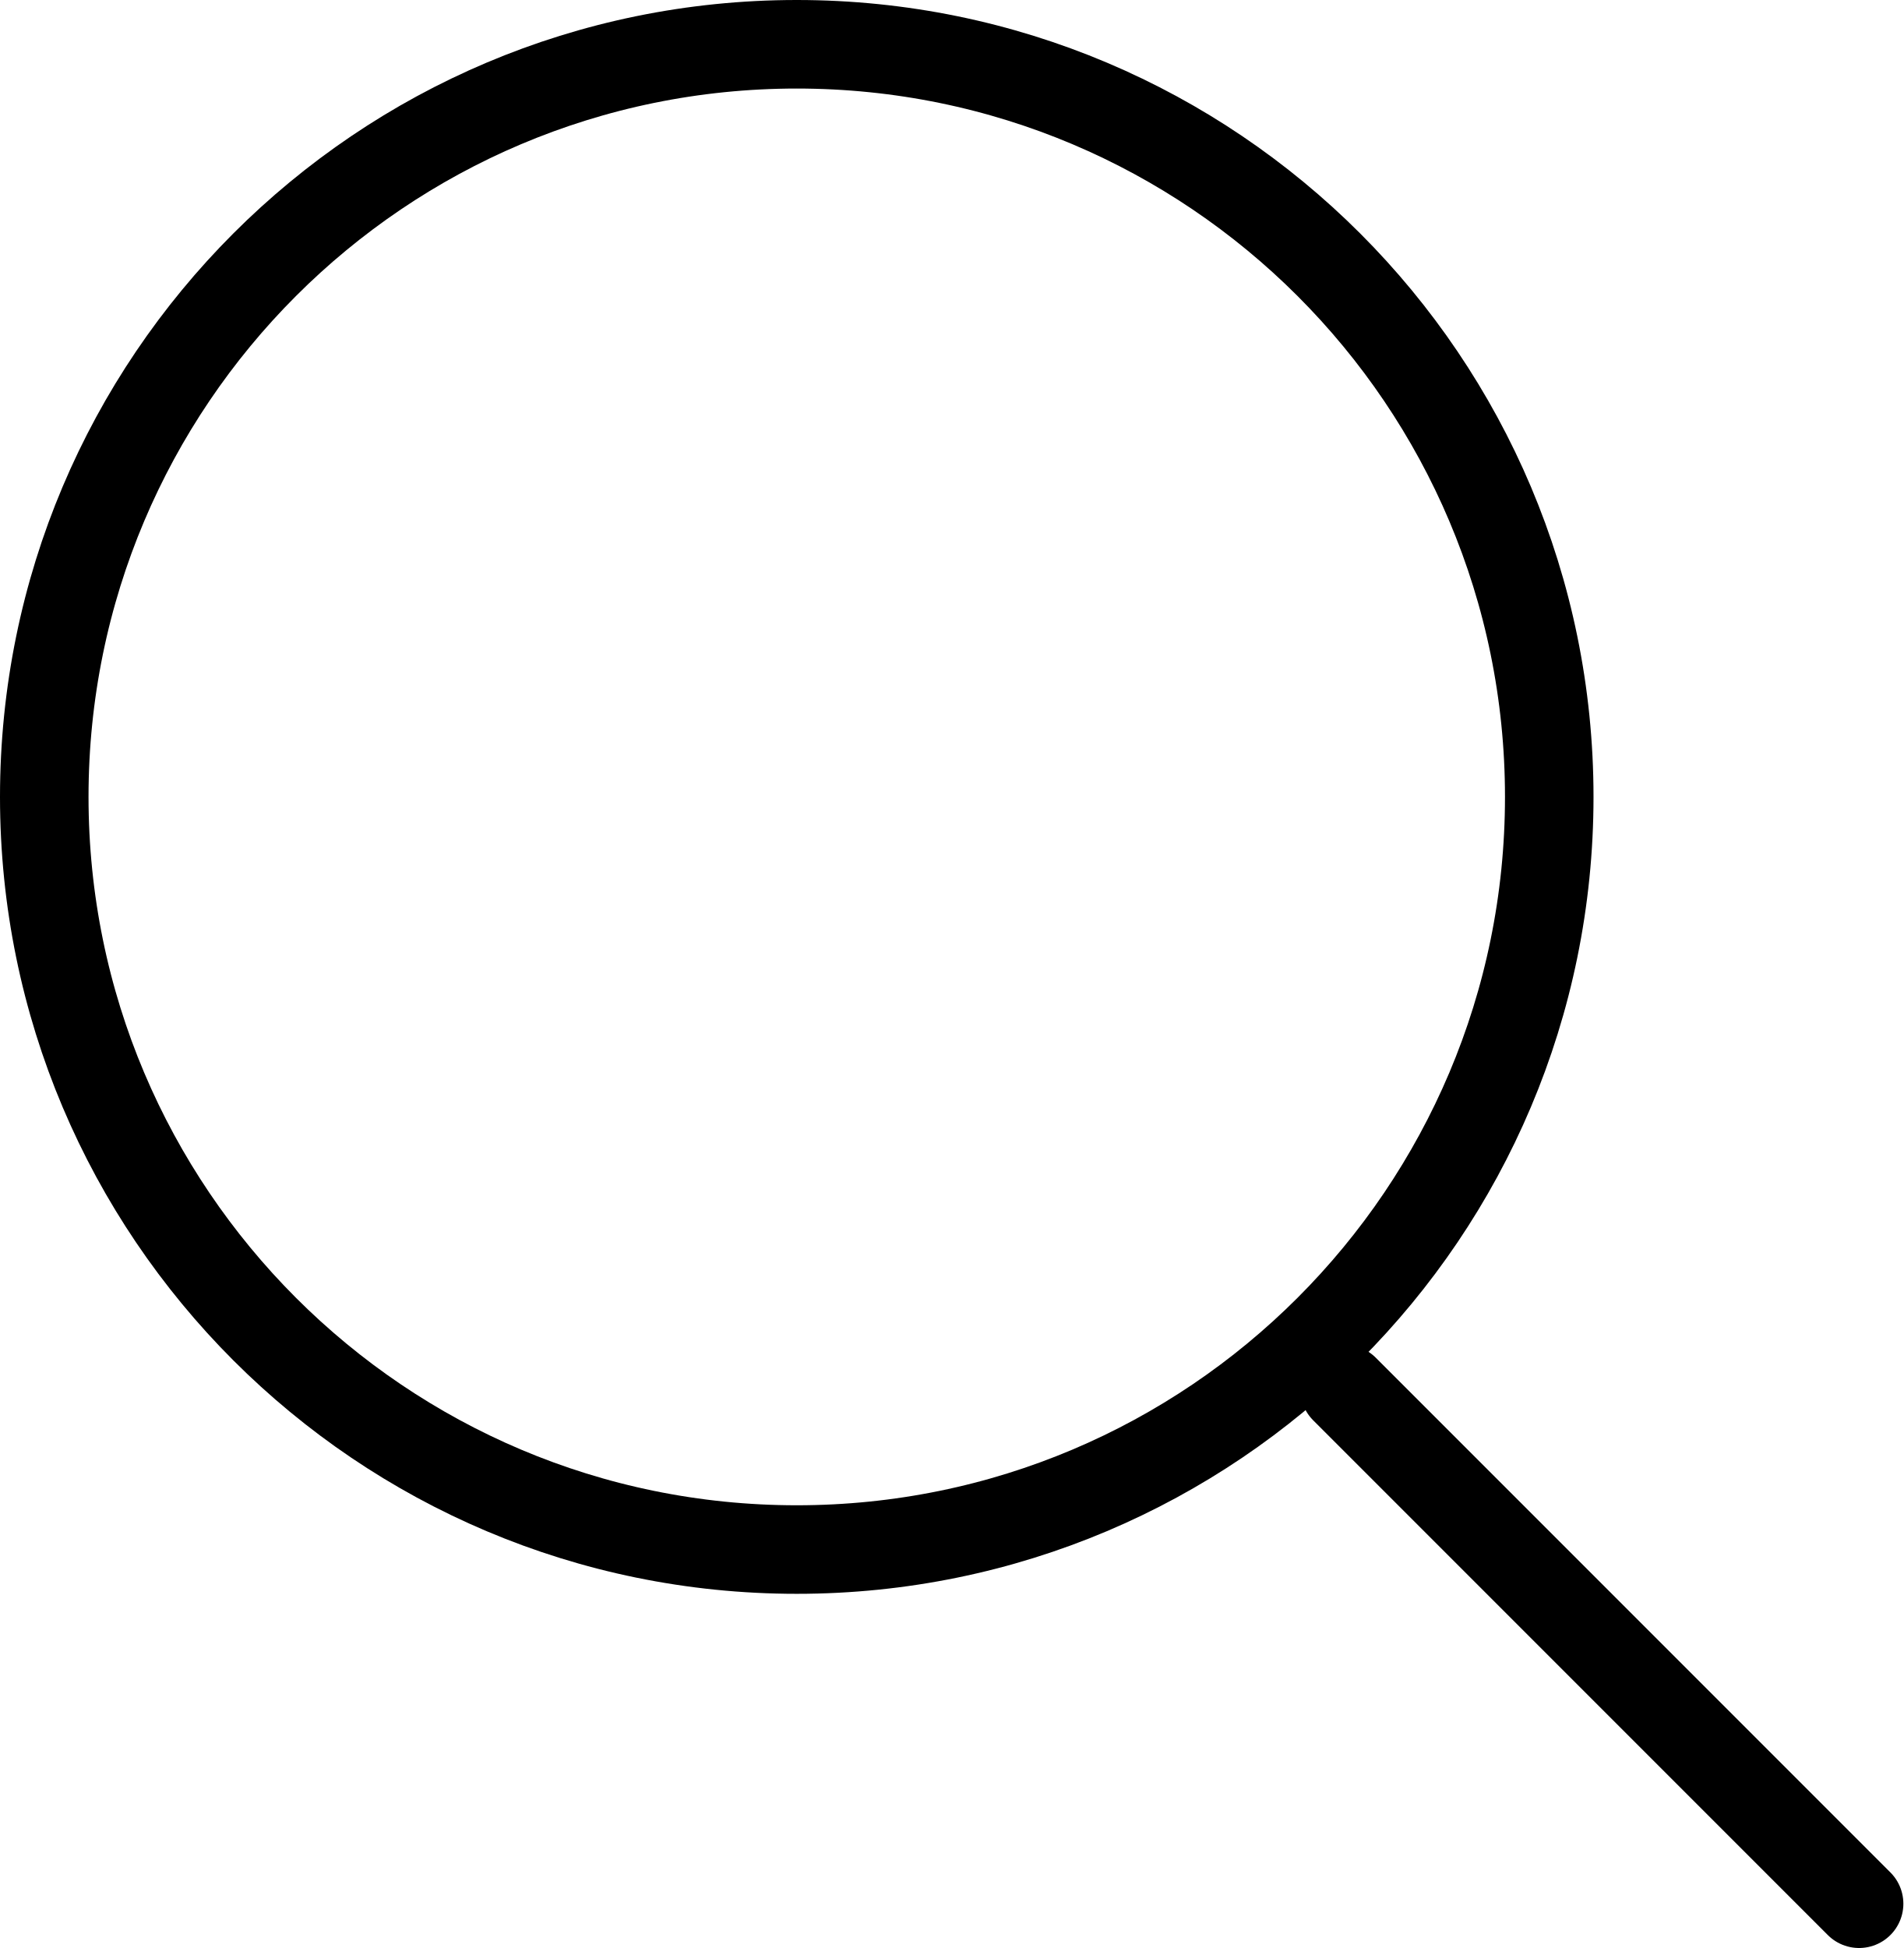
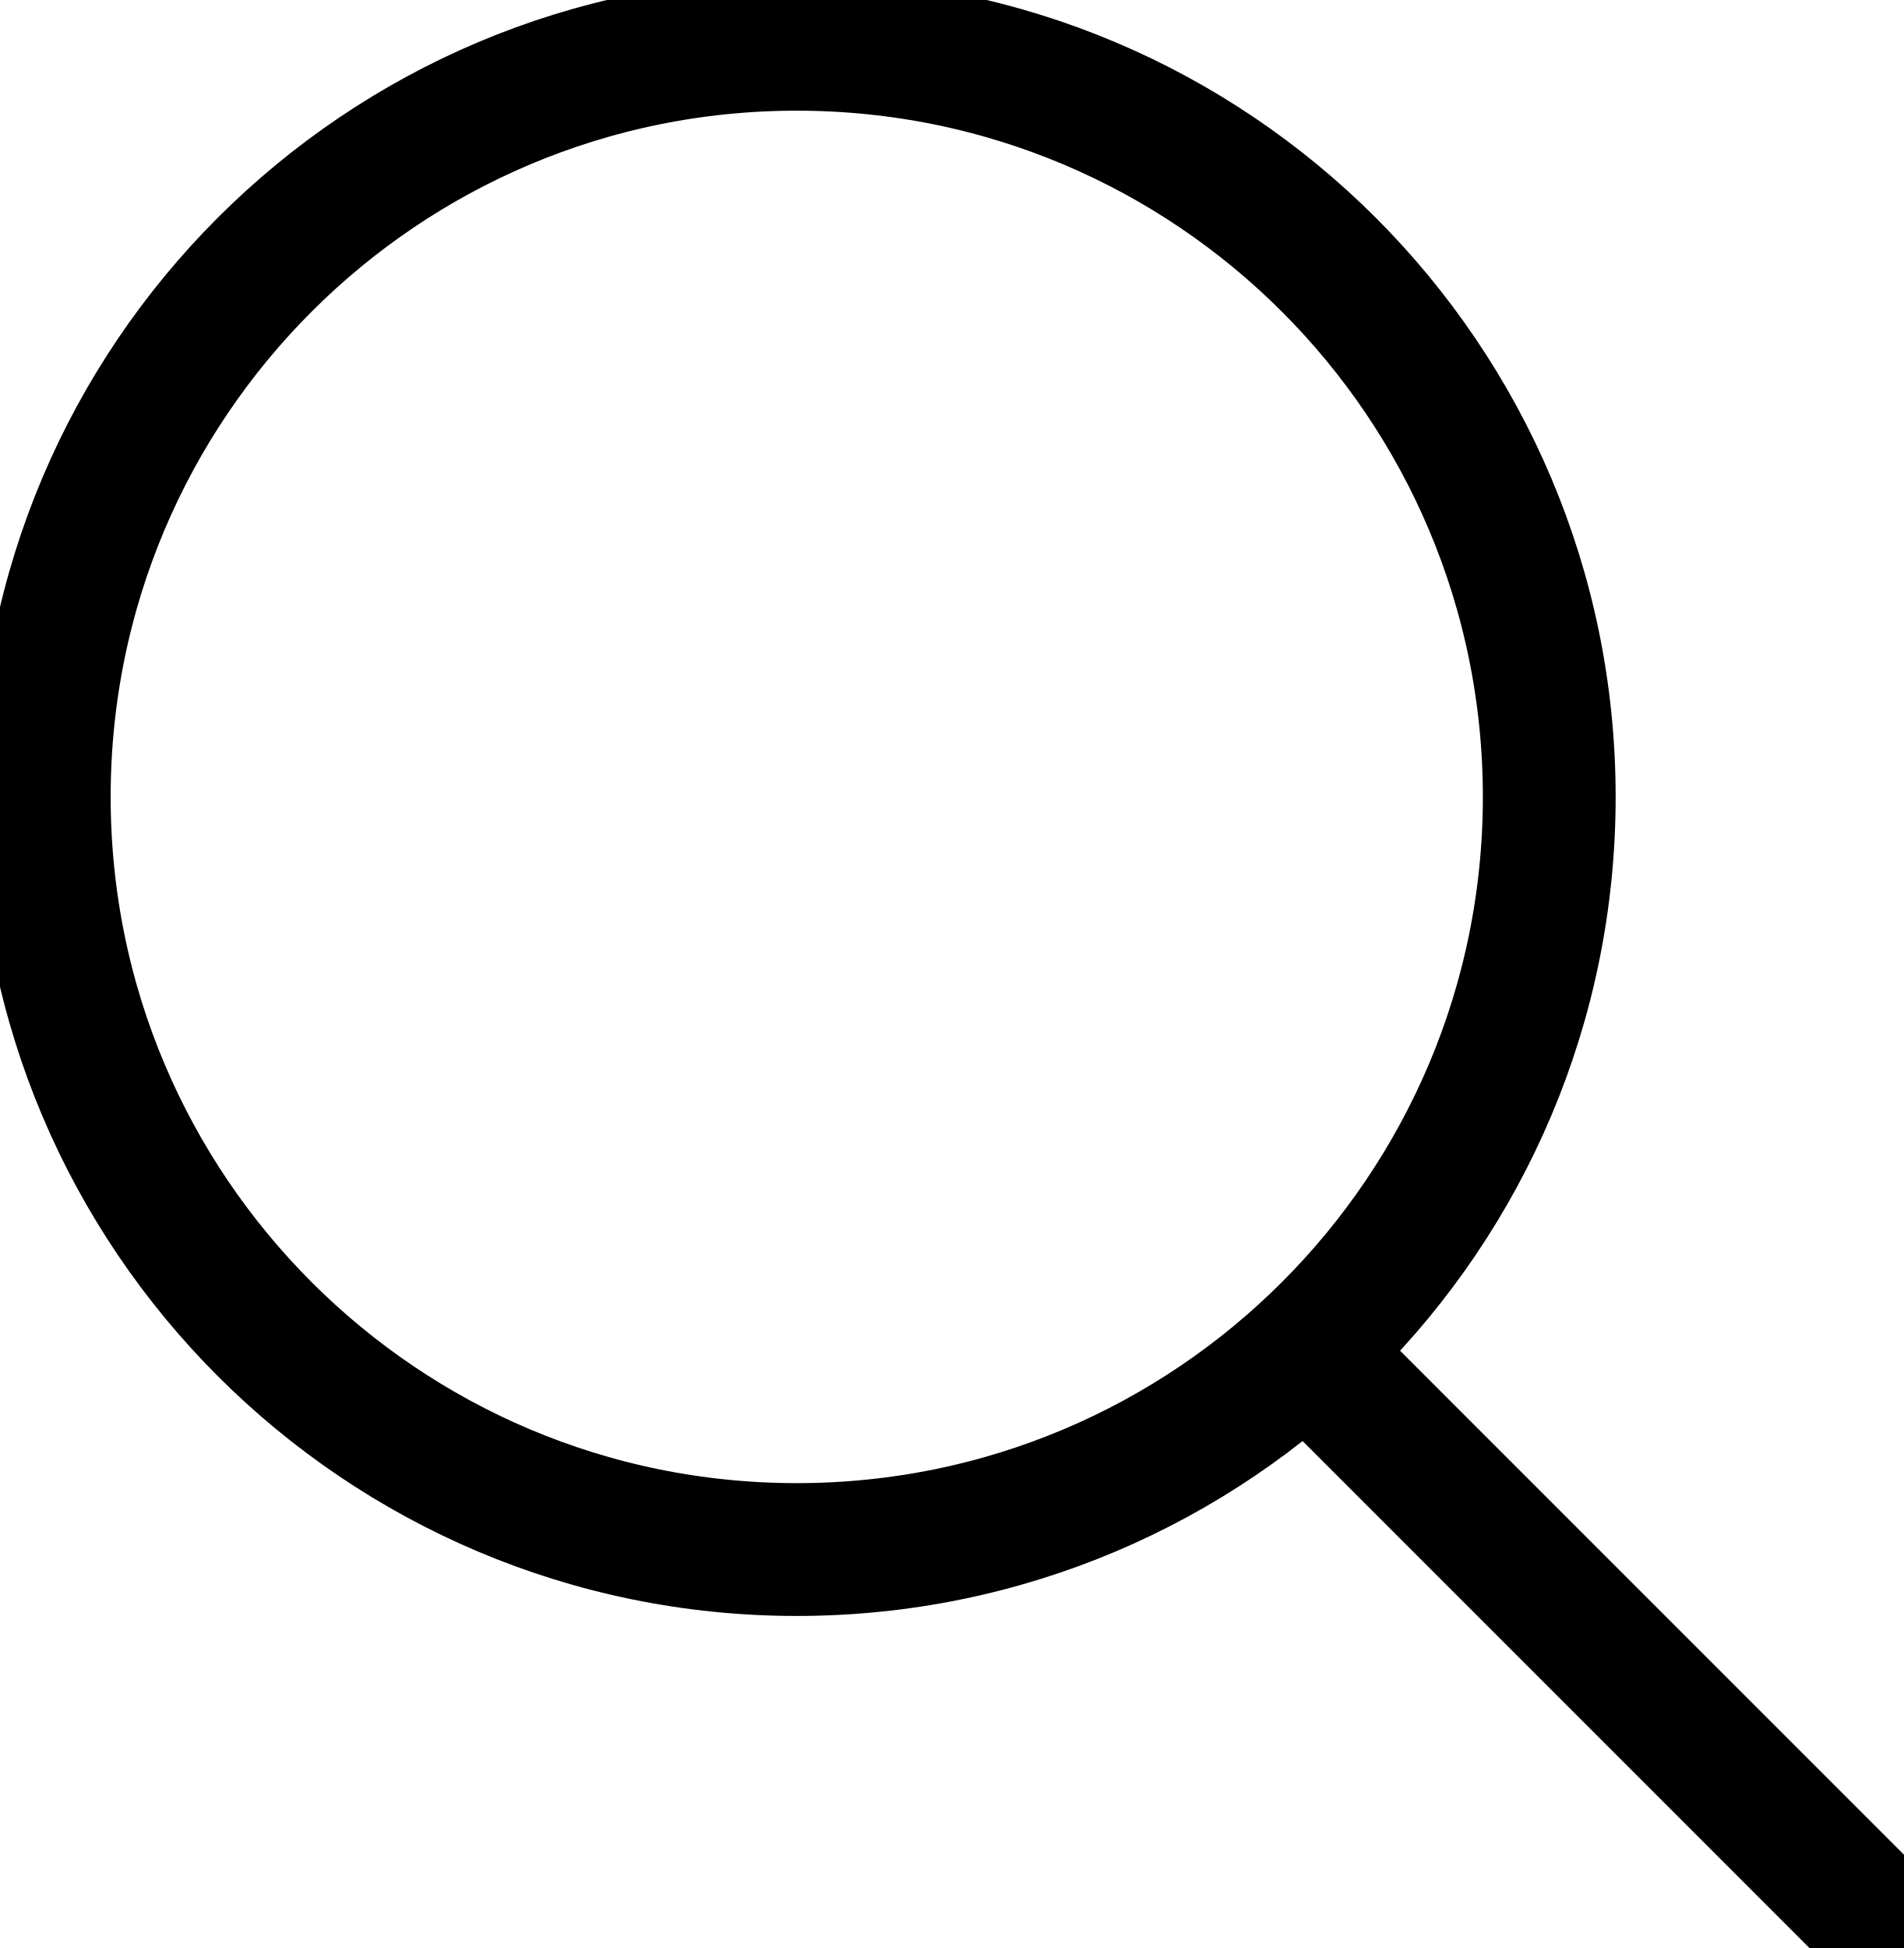
<svg xmlns="http://www.w3.org/2000/svg" width="43px" height="44px" viewBox="0 0 43 44" version="1.1">
  <g id="Symbols" stroke="none" stroke-width="1" fill="none" fill-rule="evenodd">
-     <g id="discover-icon-alt" transform="translate(-4, -3)" stroke="#000" stroke-width="2">
+     <g id="discover-icon-alt" transform="translate(-4, -3)" stroke="#000" stroke-width="3">
      <circle id="Oval" cx="22" cy="21" r="17" />
      <line x1="34.375" y1="34.375" x2="46" y2="46" id="Line" stroke-linecap="round" />
    </g>
  </g>
</svg>
